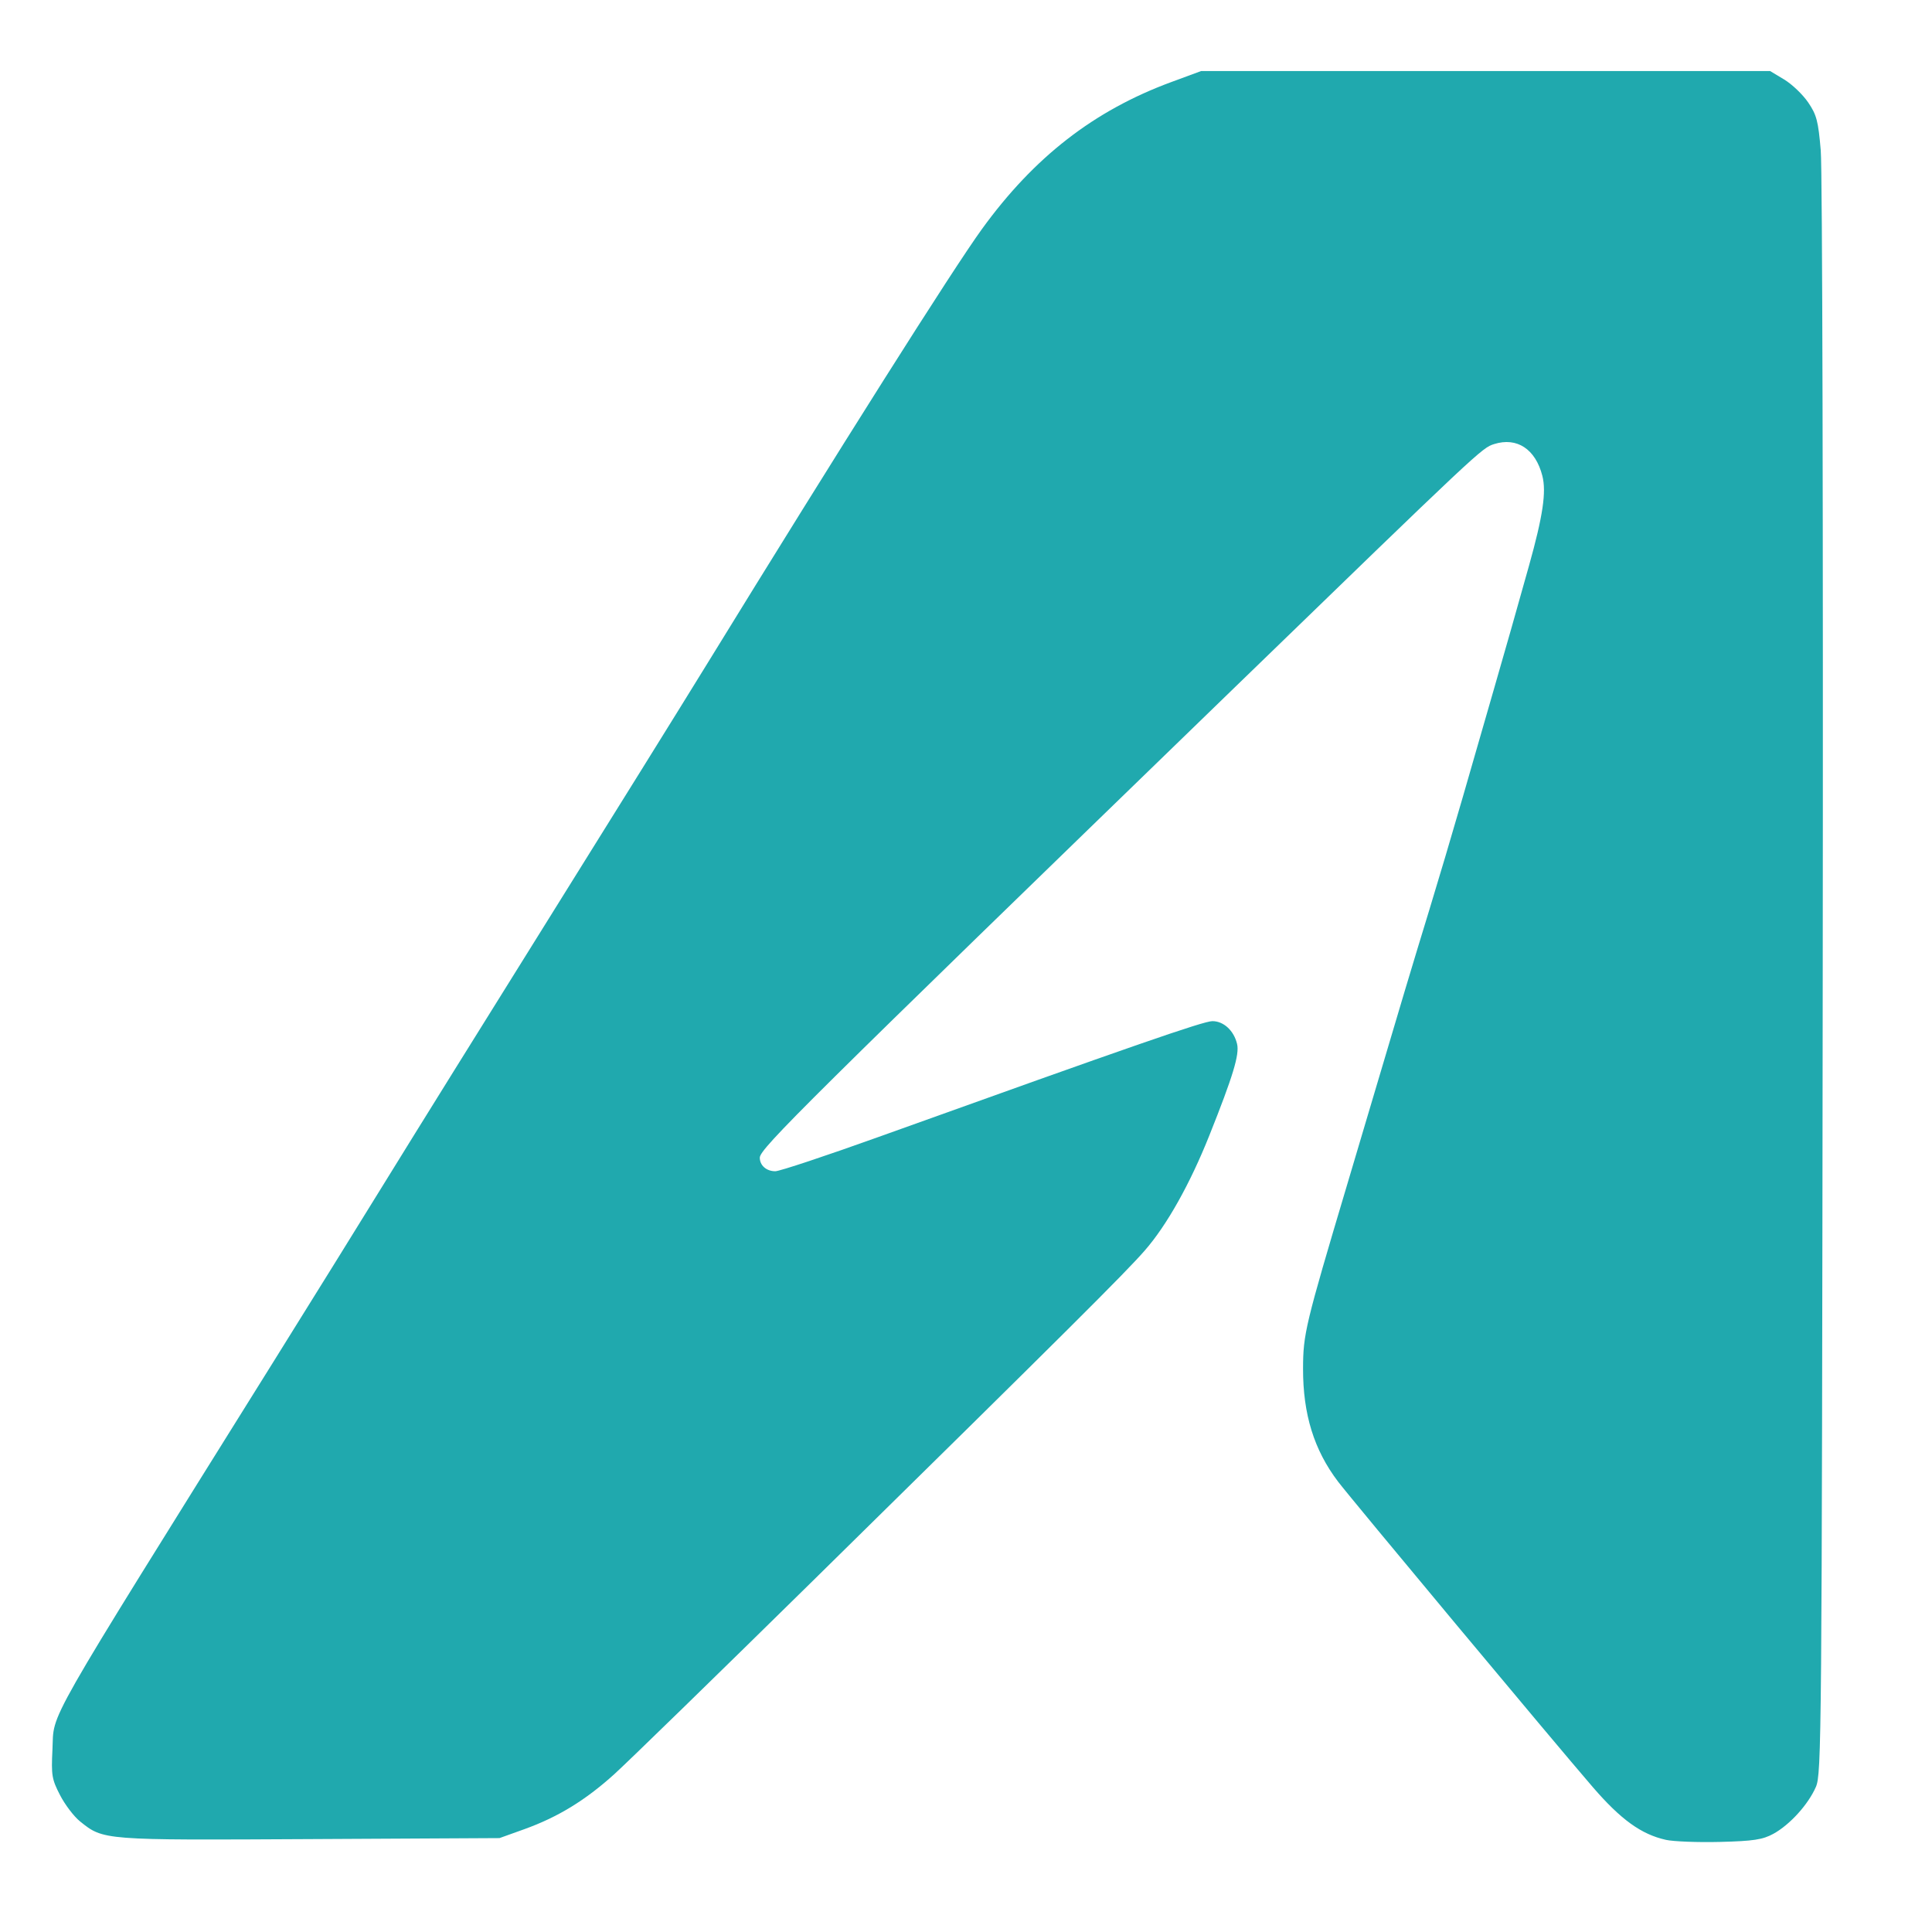
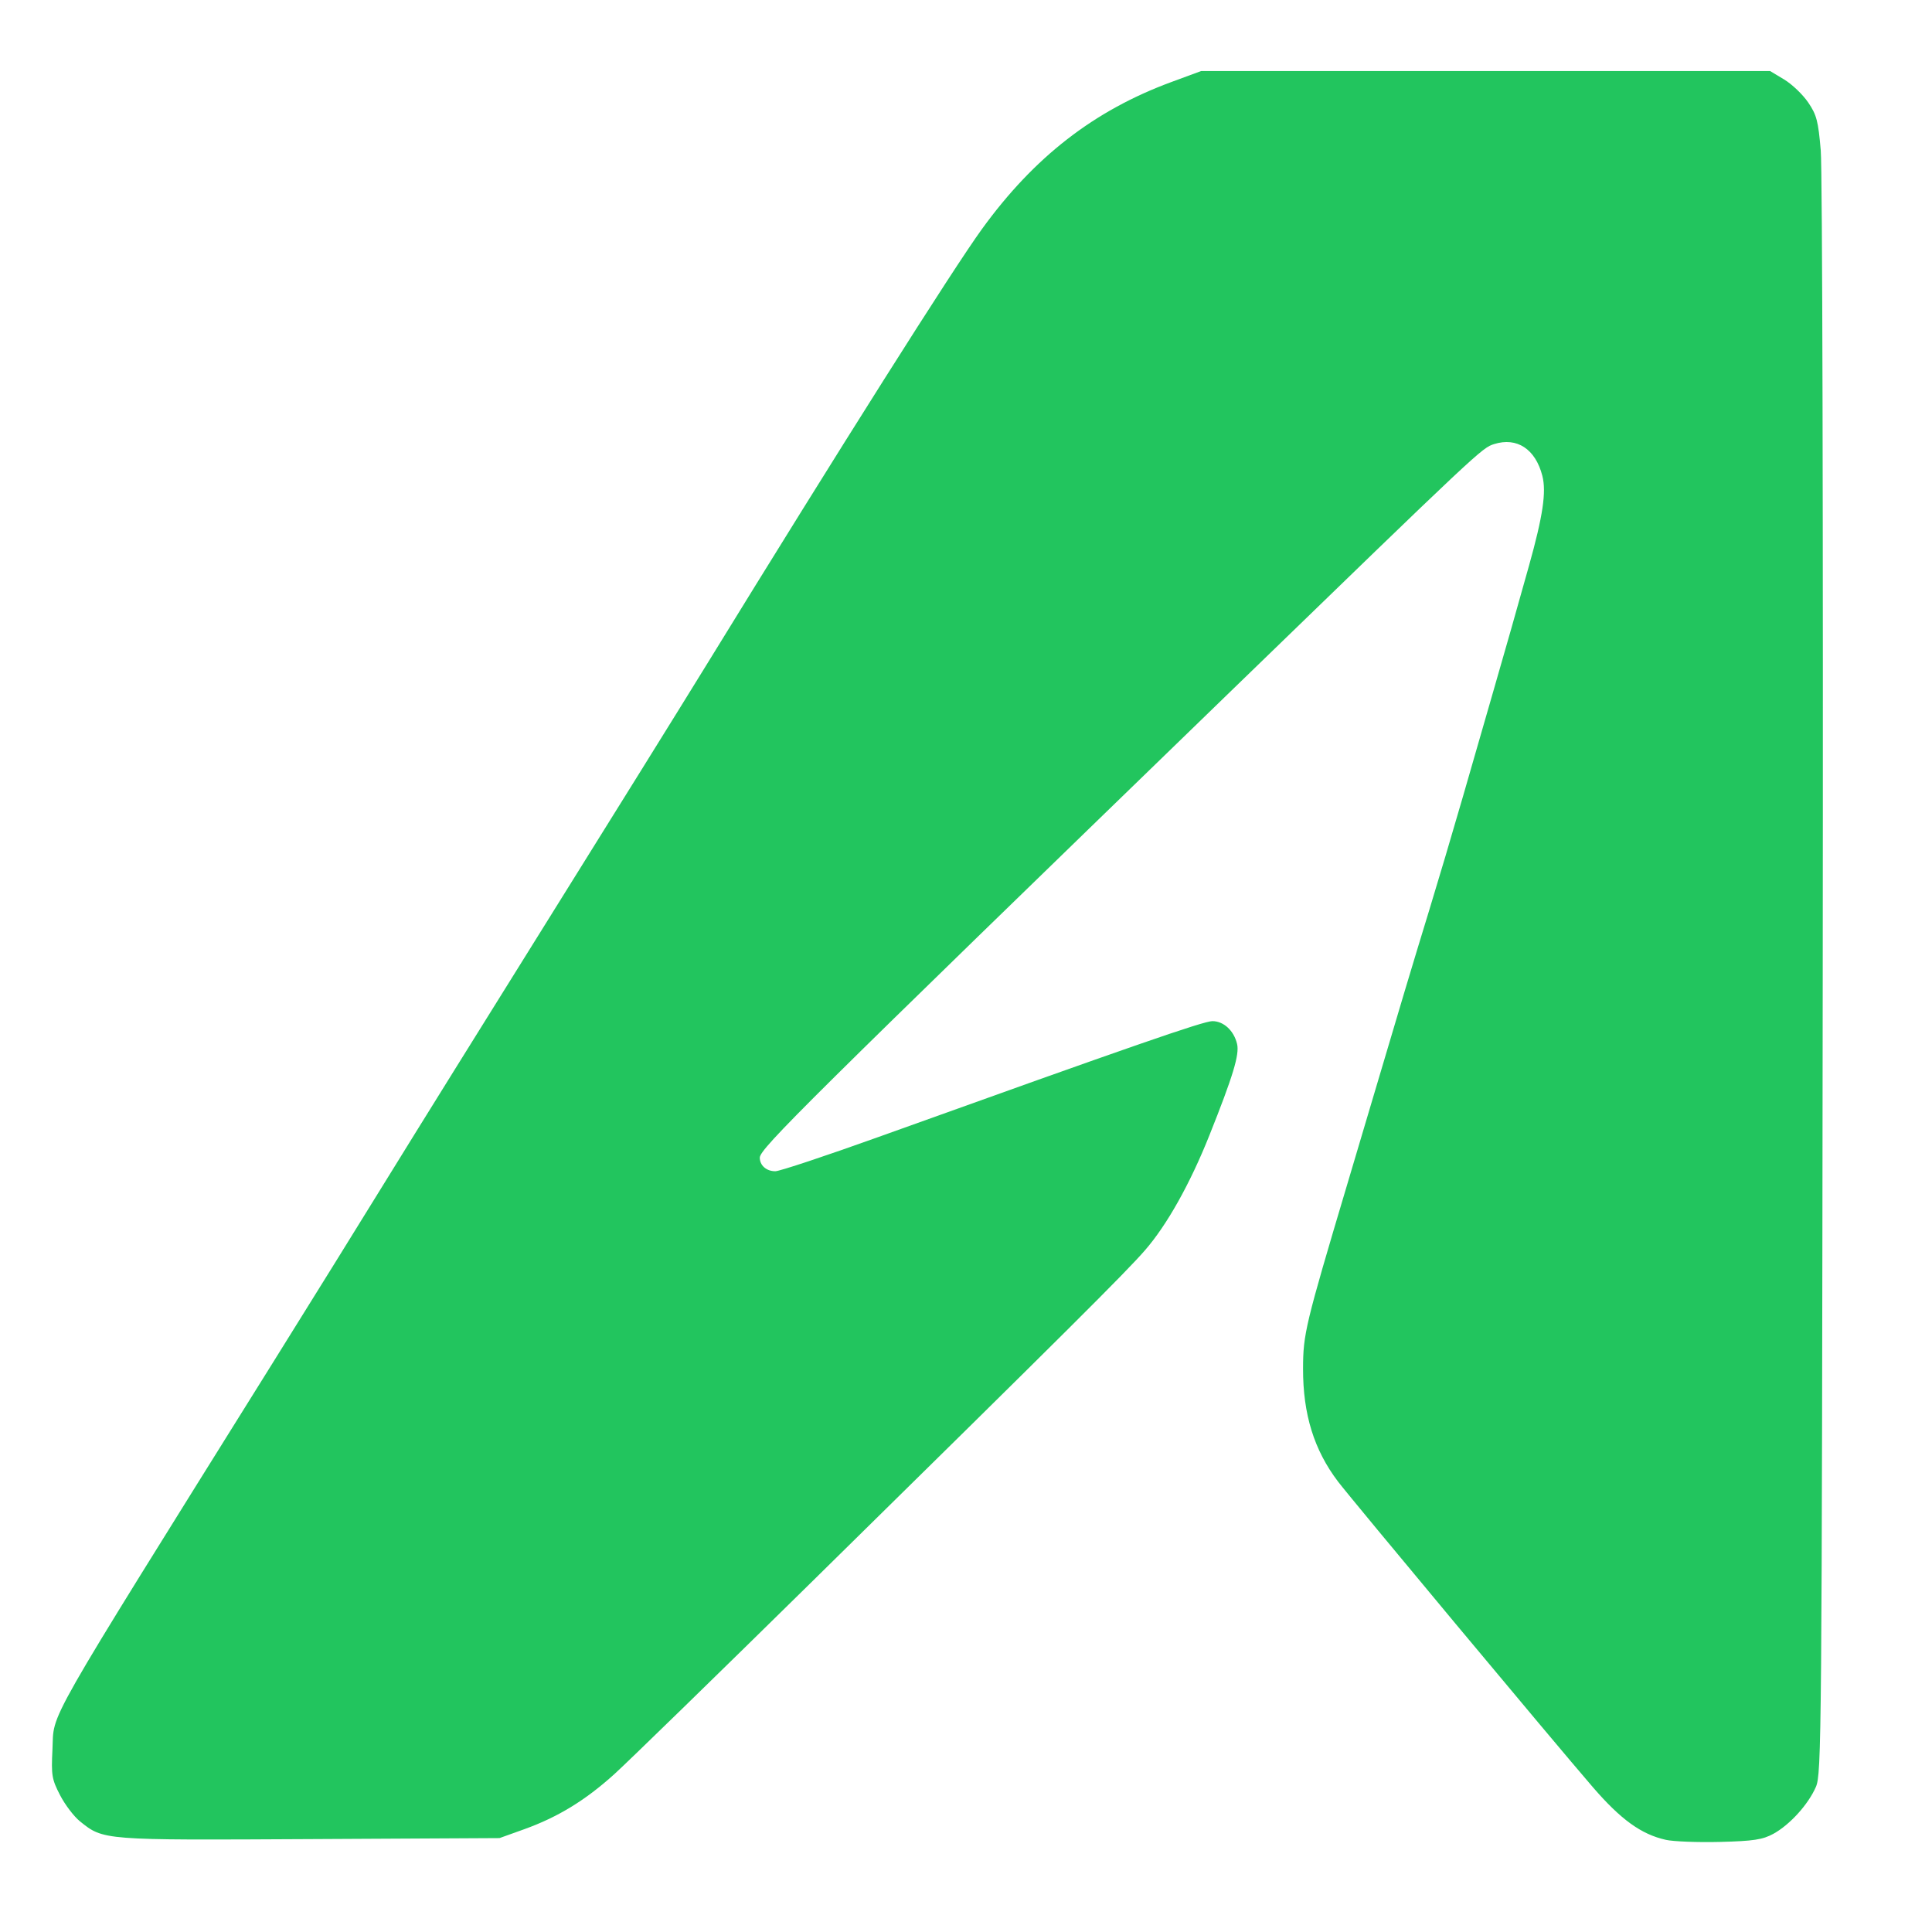
- <svg xmlns="http://www.w3.org/2000/svg" version="1.1" id="svg1" width="48" height="48" viewBox="0 0 48 48">
-   <defs id="defs1" />
-   <g id="layer1">
-     <path style="fill:#20a9ae;fill-opacity:1;stroke-width:0.083" d="m 41.387,45.71 c -0.61,-0.136 -1.118,-0.503 -1.813,-1.308 -0.979,-1.134 -5.993,-7.148 -6.33,-7.591 -0.597,-0.786 -0.873,-1.675 -0.87,-2.809 0.002,-0.859 0.055,-1.079 1.094,-4.564 0.243,-0.816 0.549,-1.845 0.68,-2.288 0.563,-1.904 0.995,-3.346 1.36,-4.534 0.214,-0.699 0.588,-1.958 0.83,-2.797 0.242,-0.839 0.589,-2.04 0.77,-2.67 0.324,-1.121 0.546,-1.902 0.88,-3.096 0.345,-1.233 0.434,-1.831 0.331,-2.232 -0.171,-0.665 -0.631,-0.967 -1.198,-0.788 -0.306,0.097 -0.338,0.127 -6.561,6.158 -10.556,10.232 -11.683,11.348 -11.683,11.571 0,0.193 0.164,0.337 0.386,0.337 0.106,0 1.265,-0.385 2.574,-0.855 6.298,-2.262 8.063,-2.874 8.285,-2.874 0.28,0 0.534,0.236 0.613,0.567 0.062,0.262 -0.1,0.797 -0.69,2.275 -0.48,1.203 -1.055,2.228 -1.602,2.855 -0.484,0.556 -1.904,1.969 -8.241,8.201 -2.386,2.346 -4.608,4.511 -4.94,4.811 -0.719,0.65 -1.401,1.066 -2.236,1.367 l -0.616,0.221 -4.73,0.025 C 2.544,45.72 2.572,45.722 1.986,45.25 1.837,45.13 1.615,44.838 1.492,44.6 1.287,44.203 1.272,44.108 1.303,43.47 1.352,42.498 0.973,43.162 6.799,33.824 7.722,32.345 9,30.285 9.639,29.248 10.278,28.21 12.068,25.333 13.615,22.854 c 1.547,-2.479 3.32,-5.33 3.938,-6.336 3.331,-5.418 6.115,-9.822 6.843,-10.827 1.299,-1.792 2.785,-2.945 4.706,-3.653 l 0.74,-0.273 h 7.068 7.068 l 0.352,0.212 c 0.194,0.117 0.46,0.372 0.593,0.567 0.211,0.31 0.251,0.463 0.313,1.193 0.041,0.474 0.062,9.415 0.049,20.579 -0.022,18.957 -0.029,19.754 -0.17,20.08 -0.19,0.436 -0.648,0.941 -1.057,1.165 -0.265,0.145 -0.496,0.18 -1.325,0.201 -0.552,0.014 -1.159,-0.01 -1.348,-0.052 z" id="path2" />
+ <svg xmlns="http://www.w3.org/2000/svg" xmlns:xlink="http://www.w3.org/1999/xlink" version="1.1" id="svg1" width="48" height="48" viewBox="0 0 48 48">
+   <defs id="defs1">
+     <linearGradient id="linearGradient6">
+       <stop style="stop-color:#56944b;stop-opacity:1;" offset="0" id="stop6" />
+       <stop style="stop-color:#98cc84;stop-opacity:1;" offset="1" id="stop7" />
+     </linearGradient>
+     <clipPath clipPathUnits="userSpaceOnUse" id="clipPath3">
+       <use x="0" y="0" xlink:href="#g2" id="use3" />
+     </clipPath>
+     <linearGradient xlink:href="#linearGradient6" id="linearGradient8" x1="43.672" y1="30.49" x2="15.985" y2="22.533" gradientUnits="userSpaceOnUse" />
+     <linearGradient xlink:href="#linearGradient6" id="linearGradient2" gradientUnits="userSpaceOnUse" x1="43.672" y1="30.49" x2="15.985" y2="22.533" />
+   </defs>
+   <g id="layer1" style="display:inline">
+     <path style="display:inline;fill:#22c55e;fill-opacity:1;stroke-width:0.083" d="m 41.387,45.71 c -0.61,-0.136 -1.118,-0.503 -1.813,-1.308 -0.979,-1.134 -5.993,-7.148 -6.33,-7.591 -0.597,-0.786 -0.873,-1.675 -0.87,-2.809 0.002,-0.859 0.055,-1.079 1.094,-4.564 0.243,-0.816 0.549,-1.845 0.68,-2.288 0.563,-1.904 0.995,-3.346 1.36,-4.534 0.214,-0.699 0.588,-1.958 0.83,-2.797 0.242,-0.839 0.589,-2.04 0.77,-2.67 0.324,-1.121 0.546,-1.902 0.88,-3.096 0.345,-1.233 0.434,-1.831 0.331,-2.232 -0.171,-0.665 -0.631,-0.967 -1.198,-0.788 -0.306,0.097 -0.338,0.127 -6.561,6.158 -10.556,10.232 -11.683,11.348 -11.683,11.571 0,0.193 0.164,0.337 0.386,0.337 0.106,0 1.265,-0.385 2.574,-0.855 6.298,-2.262 8.063,-2.874 8.285,-2.874 0.28,0 0.534,0.236 0.613,0.567 0.062,0.262 -0.1,0.797 -0.69,2.275 -0.48,1.203 -1.055,2.228 -1.602,2.855 -0.484,0.556 -1.904,1.969 -8.241,8.201 -2.386,2.346 -4.608,4.511 -4.94,4.811 -0.719,0.65 -1.401,1.066 -2.236,1.367 l -0.616,0.221 -4.73,0.025 C 2.544,45.72 2.572,45.722 1.986,45.25 1.837,45.13 1.615,44.838 1.492,44.6 1.287,44.203 1.272,44.108 1.303,43.47 1.352,42.498 0.973,43.162 6.799,33.824 7.722,32.345 9,30.285 9.639,29.248 10.278,28.21 12.068,25.333 13.615,22.854 c 1.547,-2.479 3.32,-5.33 3.938,-6.336 3.331,-5.418 6.115,-9.822 6.843,-10.827 1.299,-1.792 2.785,-2.945 4.706,-3.653 l 0.74,-0.273 h 7.068 7.068 l 0.352,0.212 c 0.194,0.117 0.46,0.372 0.593,0.567 0.211,0.31 0.251,0.463 0.313,1.193 0.041,0.474 0.062,9.415 0.049,20.579 -0.022,18.957 -0.029,19.754 -0.17,20.08 -0.19,0.436 -0.648,0.941 -1.057,1.165 -0.265,0.145 -0.496,0.18 -1.325,0.201 -0.552,0.014 -1.159,-0.01 -1.348,-0.052 z" id="path2" />
+   </g>
+   <g id="g1" style="display:none">
+     <g id="g3" clip-path="url(#clipPath3)">
+       <g id="g2" style="display:inline">
+         <path style="display:inline;fill:#439455;fill-opacity:1;stroke-width:0.083" d="m 41.387,45.71 c -0.61,-0.136 -1.118,-0.503 -1.813,-1.308 -0.979,-1.134 -5.993,-7.148 -6.33,-7.591 -0.597,-0.786 -0.873,-1.675 -0.87,-2.809 0.002,-0.859 0.055,-1.079 1.094,-4.564 0.243,-0.816 0.549,-1.845 0.68,-2.288 0.563,-1.904 0.995,-3.346 1.36,-4.534 0.214,-0.699 0.588,-1.958 0.83,-2.797 0.242,-0.839 0.589,-2.04 0.77,-2.67 0.324,-1.121 0.546,-1.902 0.88,-3.096 0.345,-1.233 0.434,-1.831 0.331,-2.232 -0.171,-0.665 -0.631,-0.967 -1.198,-0.788 -0.306,0.097 -0.338,0.127 -6.561,6.158 -10.556,10.232 -11.683,11.348 -11.683,11.571 0,0.193 0.164,0.337 0.386,0.337 0.106,0 1.265,-0.385 2.574,-0.855 6.298,-2.262 8.063,-2.874 8.285,-2.874 0.28,0 0.534,0.236 0.613,0.567 0.062,0.262 -0.1,0.797 -0.69,2.275 -0.48,1.203 -1.055,2.228 -1.602,2.855 -0.484,0.556 -1.904,1.969 -8.241,8.201 -2.386,2.346 -4.608,4.511 -4.94,4.811 -0.719,0.65 -1.401,1.066 -2.236,1.367 l -0.616,0.221 -4.73,0.025 C 2.544,45.72 2.572,45.722 1.986,45.25 1.837,45.13 1.615,44.838 1.492,44.6 1.287,44.203 1.272,44.108 1.303,43.47 1.352,42.498 0.973,43.162 6.799,33.824 7.722,32.345 9,30.285 9.639,29.248 10.278,28.21 12.068,25.333 13.615,22.854 c 1.547,-2.479 3.32,-5.33 3.938,-6.336 3.331,-5.418 6.115,-9.822 6.843,-10.827 1.299,-1.792 2.785,-2.945 4.706,-3.653 l 0.74,-0.273 h 7.068 7.068 l 0.352,0.212 c 0.194,0.117 0.46,0.372 0.593,0.567 0.211,0.31 0.251,0.463 0.313,1.193 0.041,0.474 0.062,9.415 0.049,20.579 -0.022,18.957 -0.029,19.754 -0.17,20.08 -0.19,0.436 -0.648,0.941 -1.057,1.165 -0.265,0.145 -0.496,0.18 -1.325,0.201 -0.552,0.014 -1.159,-0.01 -1.348,-0.052 z" id="path1" />
+       </g>
+       <g id="g5" style="display:inline;fill:url(#linearGradient8);fill-opacity:1" transform="translate(-0.5070423,-0.7323944)">
+         <path style="display:inline;fill:url(#linearGradient2);fill-opacity:1;stroke-width:0.083" d="m 41.387,45.71 c -0.61,-0.136 -1.118,-0.503 -1.813,-1.308 -0.979,-1.134 -5.993,-7.148 -6.33,-7.591 -0.597,-0.786 -0.873,-1.675 -0.87,-2.809 0.002,-0.859 0.055,-1.079 1.094,-4.564 0.243,-0.816 0.549,-1.845 0.68,-2.288 0.563,-1.904 0.995,-3.346 1.36,-4.534 0.214,-0.699 0.588,-1.958 0.83,-2.797 0.242,-0.839 0.589,-2.04 0.77,-2.67 0.324,-1.121 0.546,-1.902 0.88,-3.096 0.345,-1.233 0.434,-1.831 0.331,-2.232 -0.171,-0.665 -0.631,-0.967 -1.198,-0.788 -0.306,0.097 -0.338,0.127 -6.561,6.158 -10.556,10.232 -11.683,11.348 -11.683,11.571 0,0.193 0.164,0.337 0.386,0.337 0.106,0 1.265,-0.385 2.574,-0.855 6.298,-2.262 8.063,-2.874 8.285,-2.874 0.28,0 0.534,0.236 0.613,0.567 0.062,0.262 -0.1,0.797 -0.69,2.275 -0.48,1.203 -1.055,2.228 -1.602,2.855 -0.484,0.556 -1.904,1.969 -8.241,8.201 -2.386,2.346 -4.608,4.511 -4.94,4.811 -0.719,0.65 -1.401,1.066 -2.236,1.367 l -0.616,0.221 -4.73,0.025 C 2.544,45.72 2.572,45.722 1.986,45.25 1.837,45.13 1.615,44.838 1.492,44.6 1.287,44.203 1.272,44.108 1.303,43.47 1.352,42.498 0.973,43.162 6.799,33.824 7.722,32.345 9,30.285 9.639,29.248 10.278,28.21 12.068,25.333 13.615,22.854 c 1.547,-2.479 3.32,-5.33 3.938,-6.336 3.331,-5.418 6.115,-9.822 6.843,-10.827 1.299,-1.792 2.785,-2.945 4.706,-3.653 l 0.74,-0.273 h 7.068 7.068 l 0.352,0.212 c 0.194,0.117 0.46,0.372 0.593,0.567 0.211,0.31 0.251,0.463 0.313,1.193 0.041,0.474 0.062,9.415 0.049,20.579 -0.022,18.957 -0.029,19.754 -0.17,20.08 -0.19,0.436 -0.648,0.941 -1.057,1.165 -0.265,0.145 -0.496,0.18 -1.325,0.201 -0.552,0.014 -1.159,-0.01 -1.348,-0.052 z" id="path5" />
+       </g>
+       <g id="g6" style="display:inline">
+         <path style="display:none;fill:#84be72;fill-opacity:1;stroke-width:0.083" d="m 41.387,45.71 c -0.61,-0.136 -1.118,-0.503 -1.813,-1.308 -0.979,-1.134 -5.993,-7.148 -6.33,-7.591 -0.597,-0.786 -0.873,-1.675 -0.87,-2.809 0.002,-0.859 0.055,-1.079 1.094,-4.564 0.243,-0.816 0.549,-1.845 0.68,-2.288 0.563,-1.904 0.995,-3.346 1.36,-4.534 0.214,-0.699 0.588,-1.958 0.83,-2.797 0.242,-0.839 0.589,-2.04 0.77,-2.67 0.324,-1.121 0.546,-1.902 0.88,-3.096 0.345,-1.233 0.434,-1.831 0.331,-2.232 -0.171,-0.665 -0.631,-0.967 -1.198,-0.788 -0.306,0.097 -0.338,0.127 -6.561,6.158 -10.556,10.232 -11.683,11.348 -11.683,11.571 0,0.193 0.164,0.337 0.386,0.337 0.106,0 1.265,-0.385 2.574,-0.855 6.298,-2.262 8.063,-2.874 8.285,-2.874 0.28,0 0.534,0.236 0.613,0.567 0.062,0.262 -0.1,0.797 -0.69,2.275 -0.48,1.203 -1.055,2.228 -1.602,2.855 -0.484,0.556 -1.904,1.969 -8.241,8.201 -2.386,2.346 -4.608,4.511 -4.94,4.811 -0.719,0.65 -1.401,1.066 -2.236,1.367 l -0.616,0.221 -4.73,0.025 C 2.544,45.72 2.572,45.722 1.986,45.25 1.837,45.13 1.615,44.838 1.492,44.6 1.287,44.203 1.272,44.108 1.303,43.47 1.352,42.498 0.973,43.162 6.799,33.824 7.722,32.345 9,30.285 9.639,29.248 10.278,28.21 12.068,25.333 13.615,22.854 c 1.547,-2.479 3.32,-5.33 3.938,-6.336 3.331,-5.418 6.115,-9.822 6.843,-10.827 1.299,-1.792 2.785,-2.945 4.706,-3.653 l 0.74,-0.273 h 7.068 7.068 l 0.352,0.212 c 0.194,0.117 0.46,0.372 0.593,0.567 0.211,0.31 0.251,0.463 0.313,1.193 0.041,0.474 0.062,9.415 0.049,20.579 -0.022,18.957 -0.029,19.754 -0.17,20.08 -0.19,0.436 -0.648,0.941 -1.057,1.165 -0.265,0.145 -0.496,0.18 -1.325,0.201 -0.552,0.014 -1.159,-0.01 -1.348,-0.052 z" id="path6" />
+       </g>
+     </g>
  </g>
</svg>
